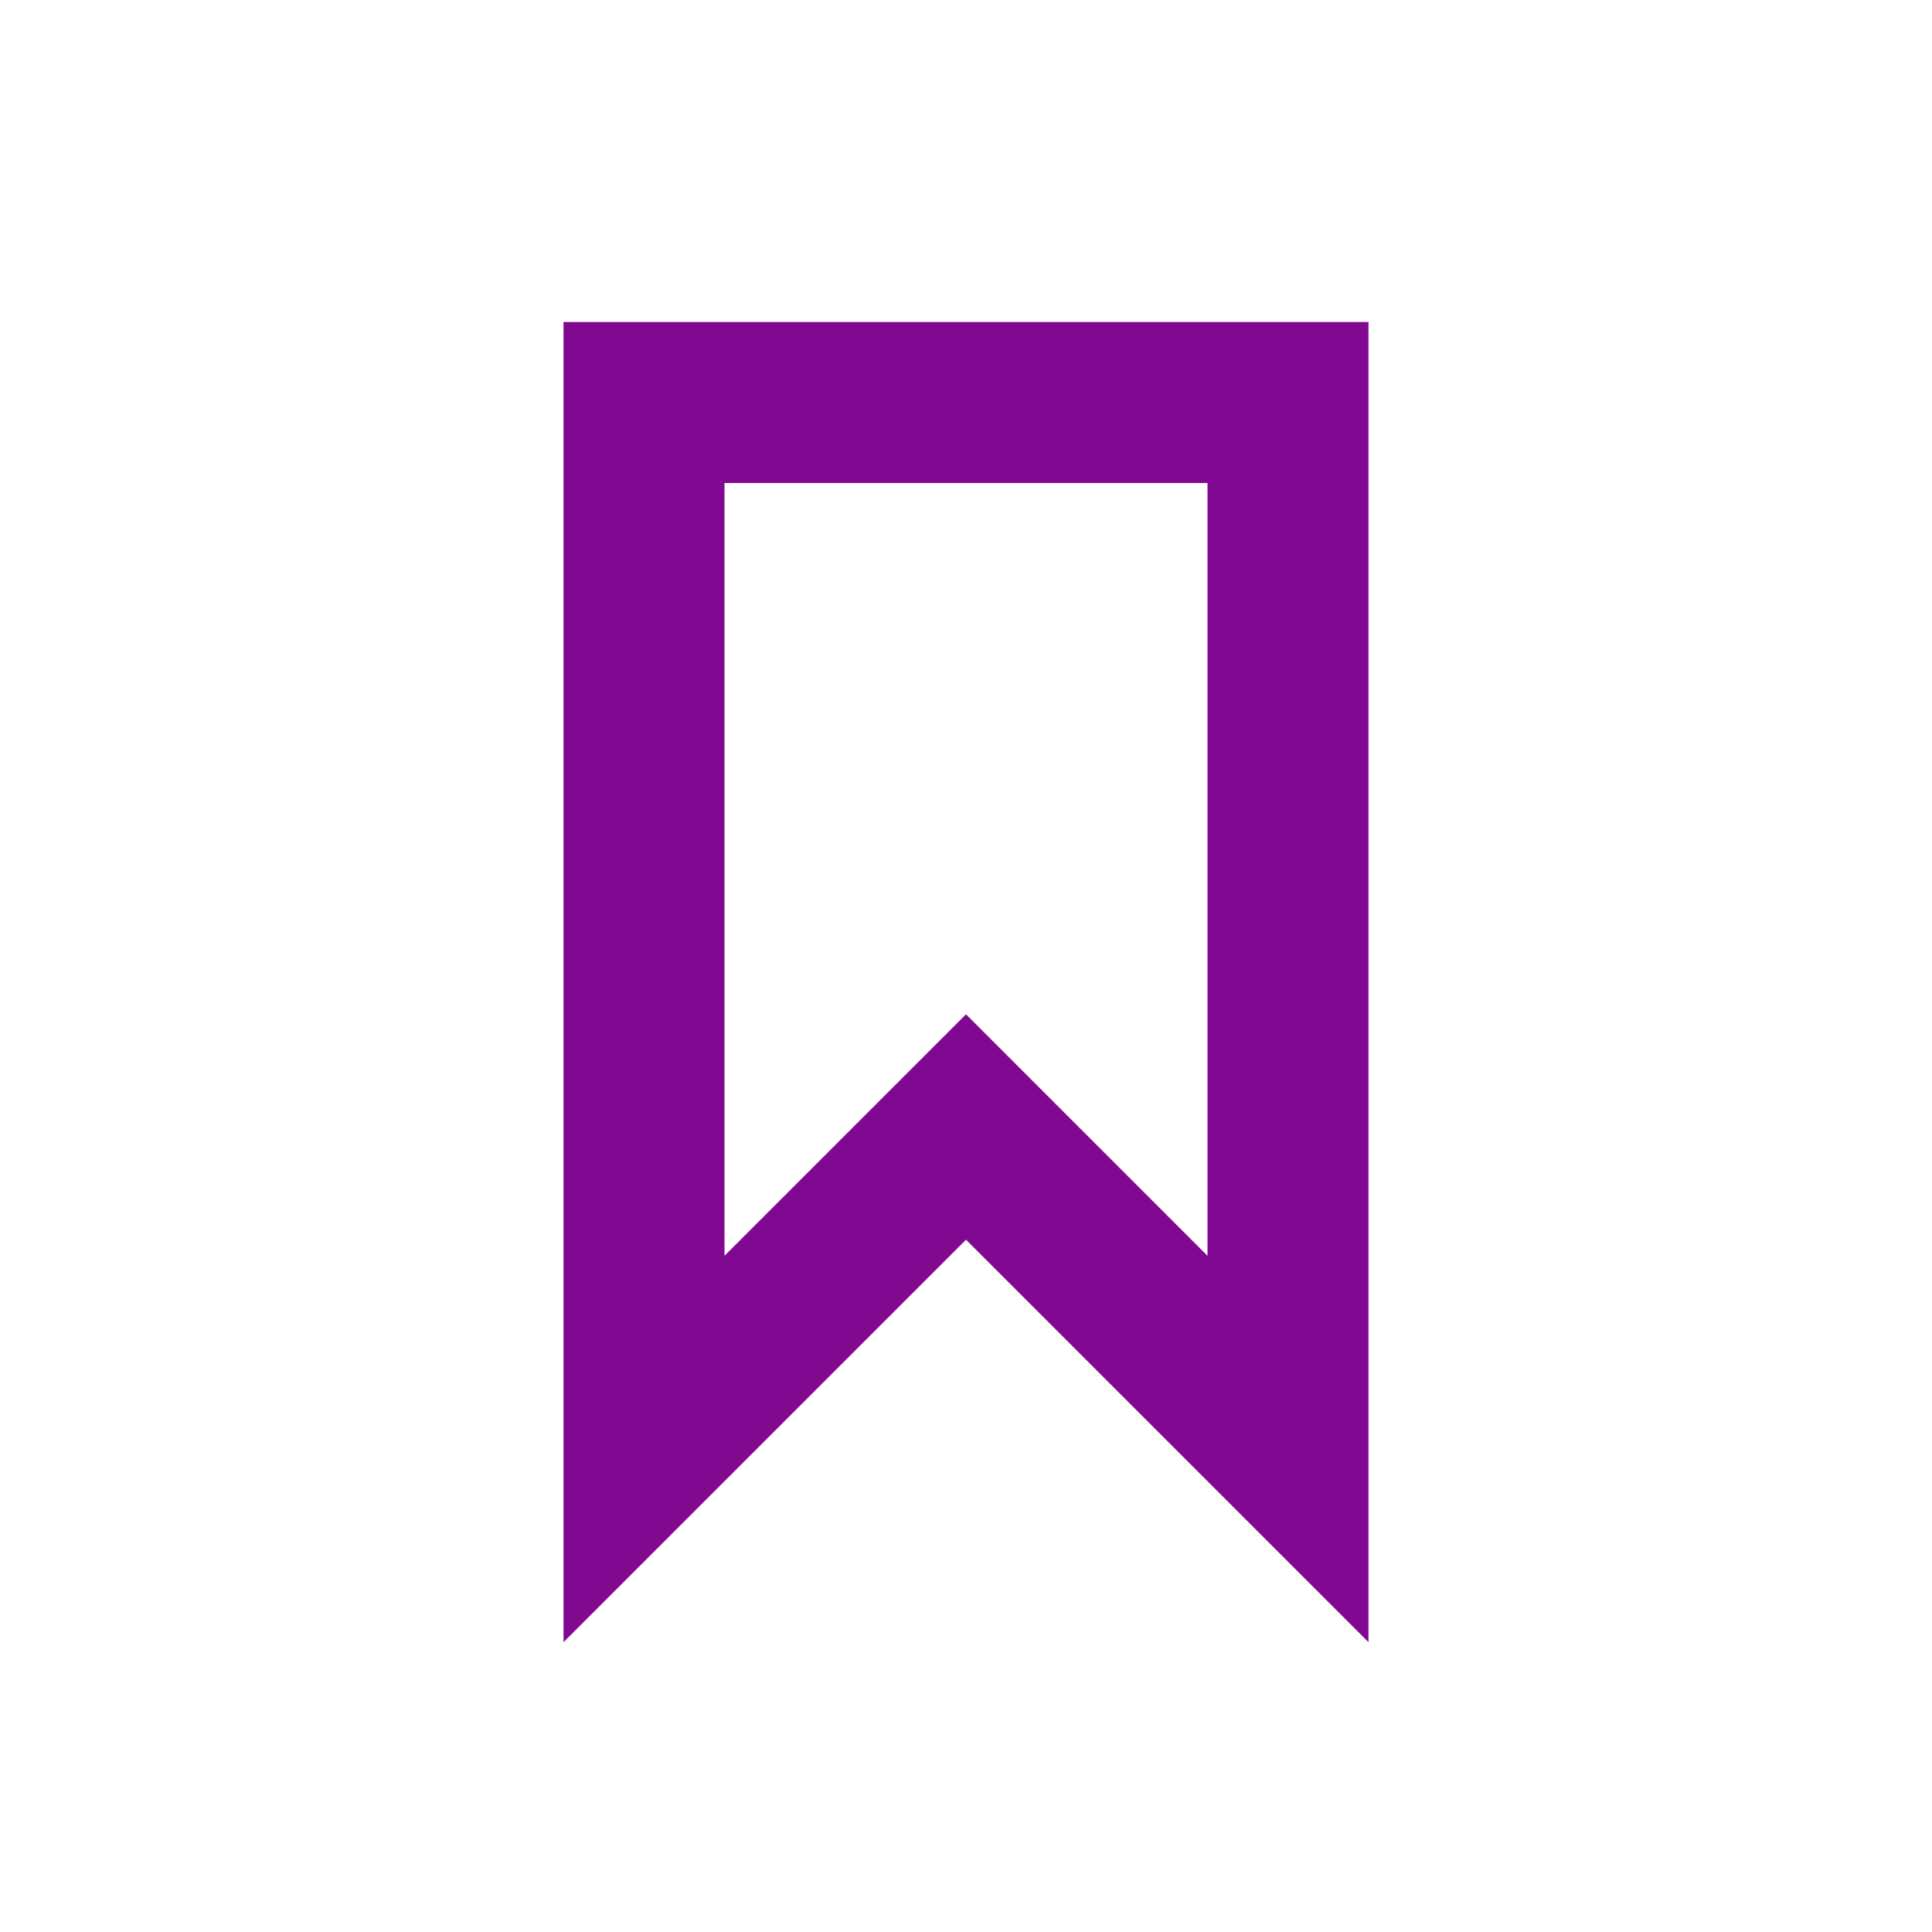
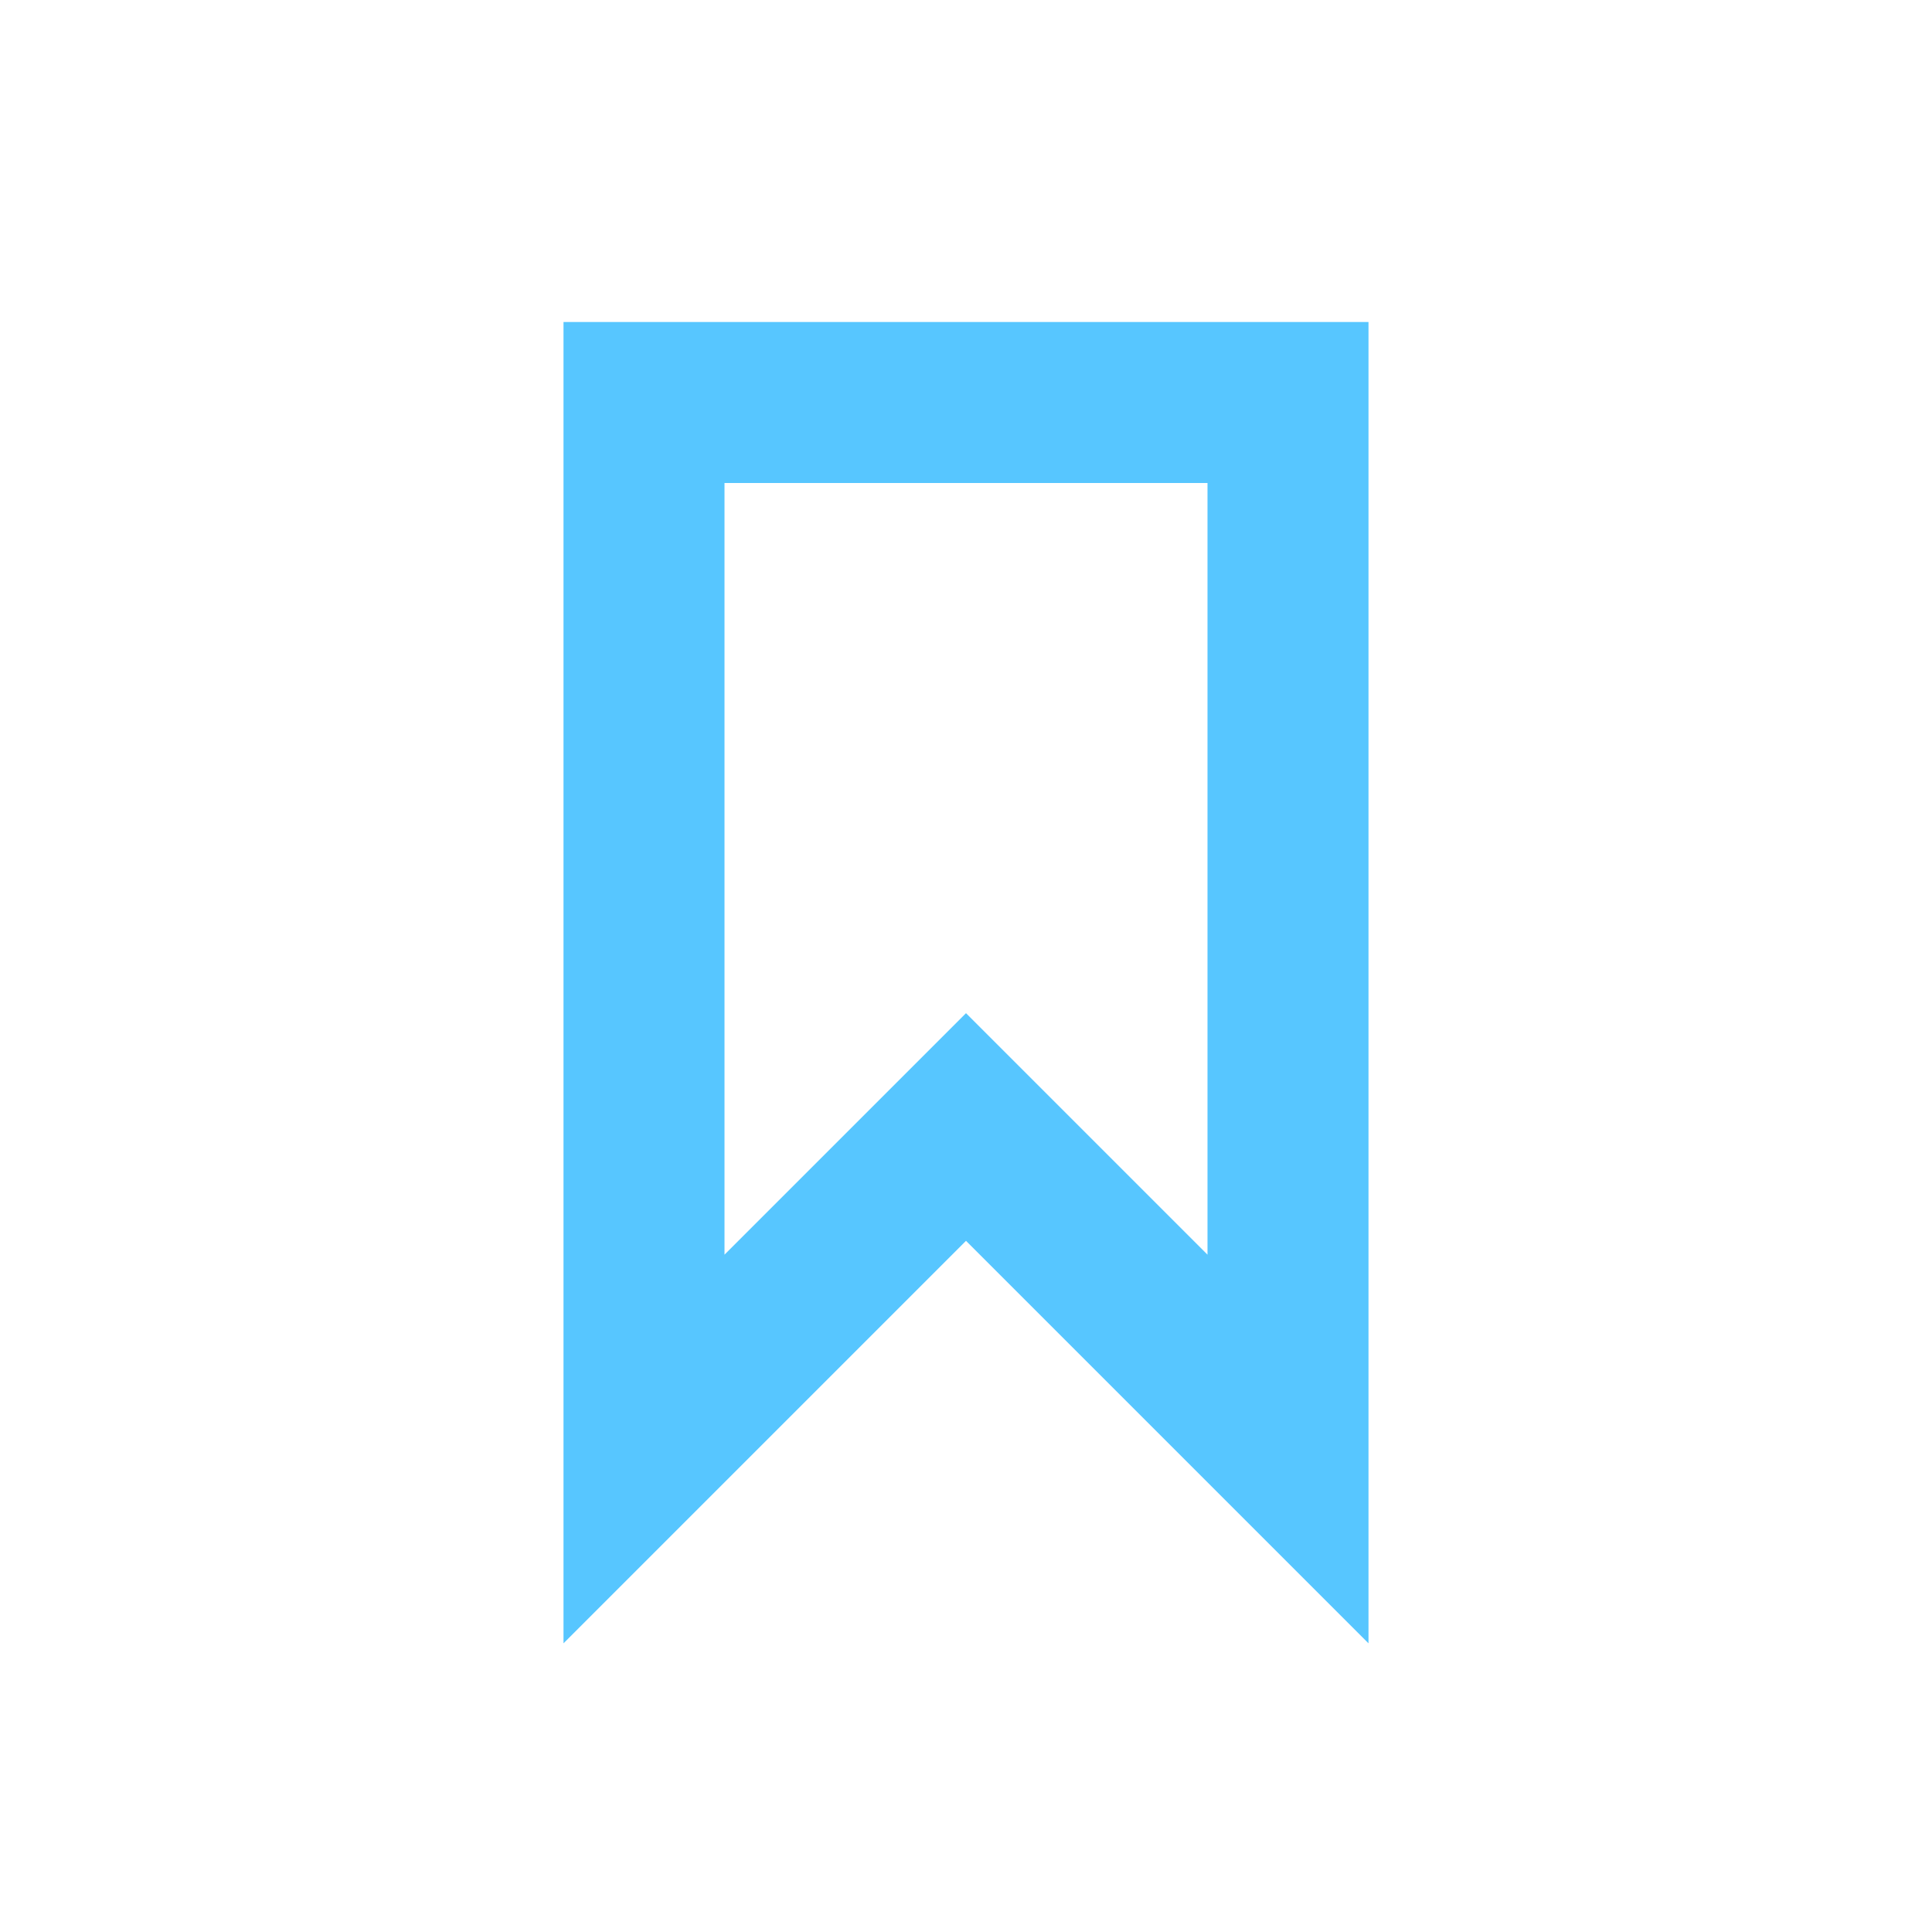
- <svg xmlns="http://www.w3.org/2000/svg" version="1.1" id="svg11" x="0px" y="0px" viewBox="0 0 24 24" style="enable-background:new 0 0 24 24;" xml:space="preserve">
-   <style type="text/css">
- 	.st0{fill:#810890;}
- 	.st1{fill:none;}
- </style>
-   <g id="Artboard">
+ <svg xmlns="http://www.w3.org/2000/svg" width="24px" height="24px" viewBox="0 0 24 24" version="1.1" id="svg12783">
+   <defs id="defs12787" />
+   <g id="Artboard" stroke="none" stroke-width="1" fill="none" fill-rule="evenodd">
    <g id="ic-label-liliac" transform="translate(2, 2)">
-       <g id="Group_8996" transform="translate(5, 2)">
-         <path id="Path_18961" class="st0" d="M10,16.4l-5-5l-5,5V0h10V16.4z M5,8.6l3,3V2H2v9.6L5,8.6z" />
+       <g id="Group_8996" transform="translate(5, 2)" fill="#B088FF" fill-rule="nonzero" style="fill:#57c6ff;fill-opacity:1">
+         <path d="M10,16.414 L5,11.414 L0,16.414 L0,0 L10,0 L10,16.414 Z M5,8.586 L8,11.586 L8,2 L2,2 L2,11.586 L5,8.586 Z" id="Path_18961" style="fill:#57c6ff;fill-opacity:1" />
      </g>
-       <polygon id="Rectangle_4641" class="st1" points="0,0 20,0 20,20 0,20   " />
+       <polygon id="Rectangle_4641" points="0 0 20 0 20 20 0 20" />
    </g>
  </g>
</svg>
